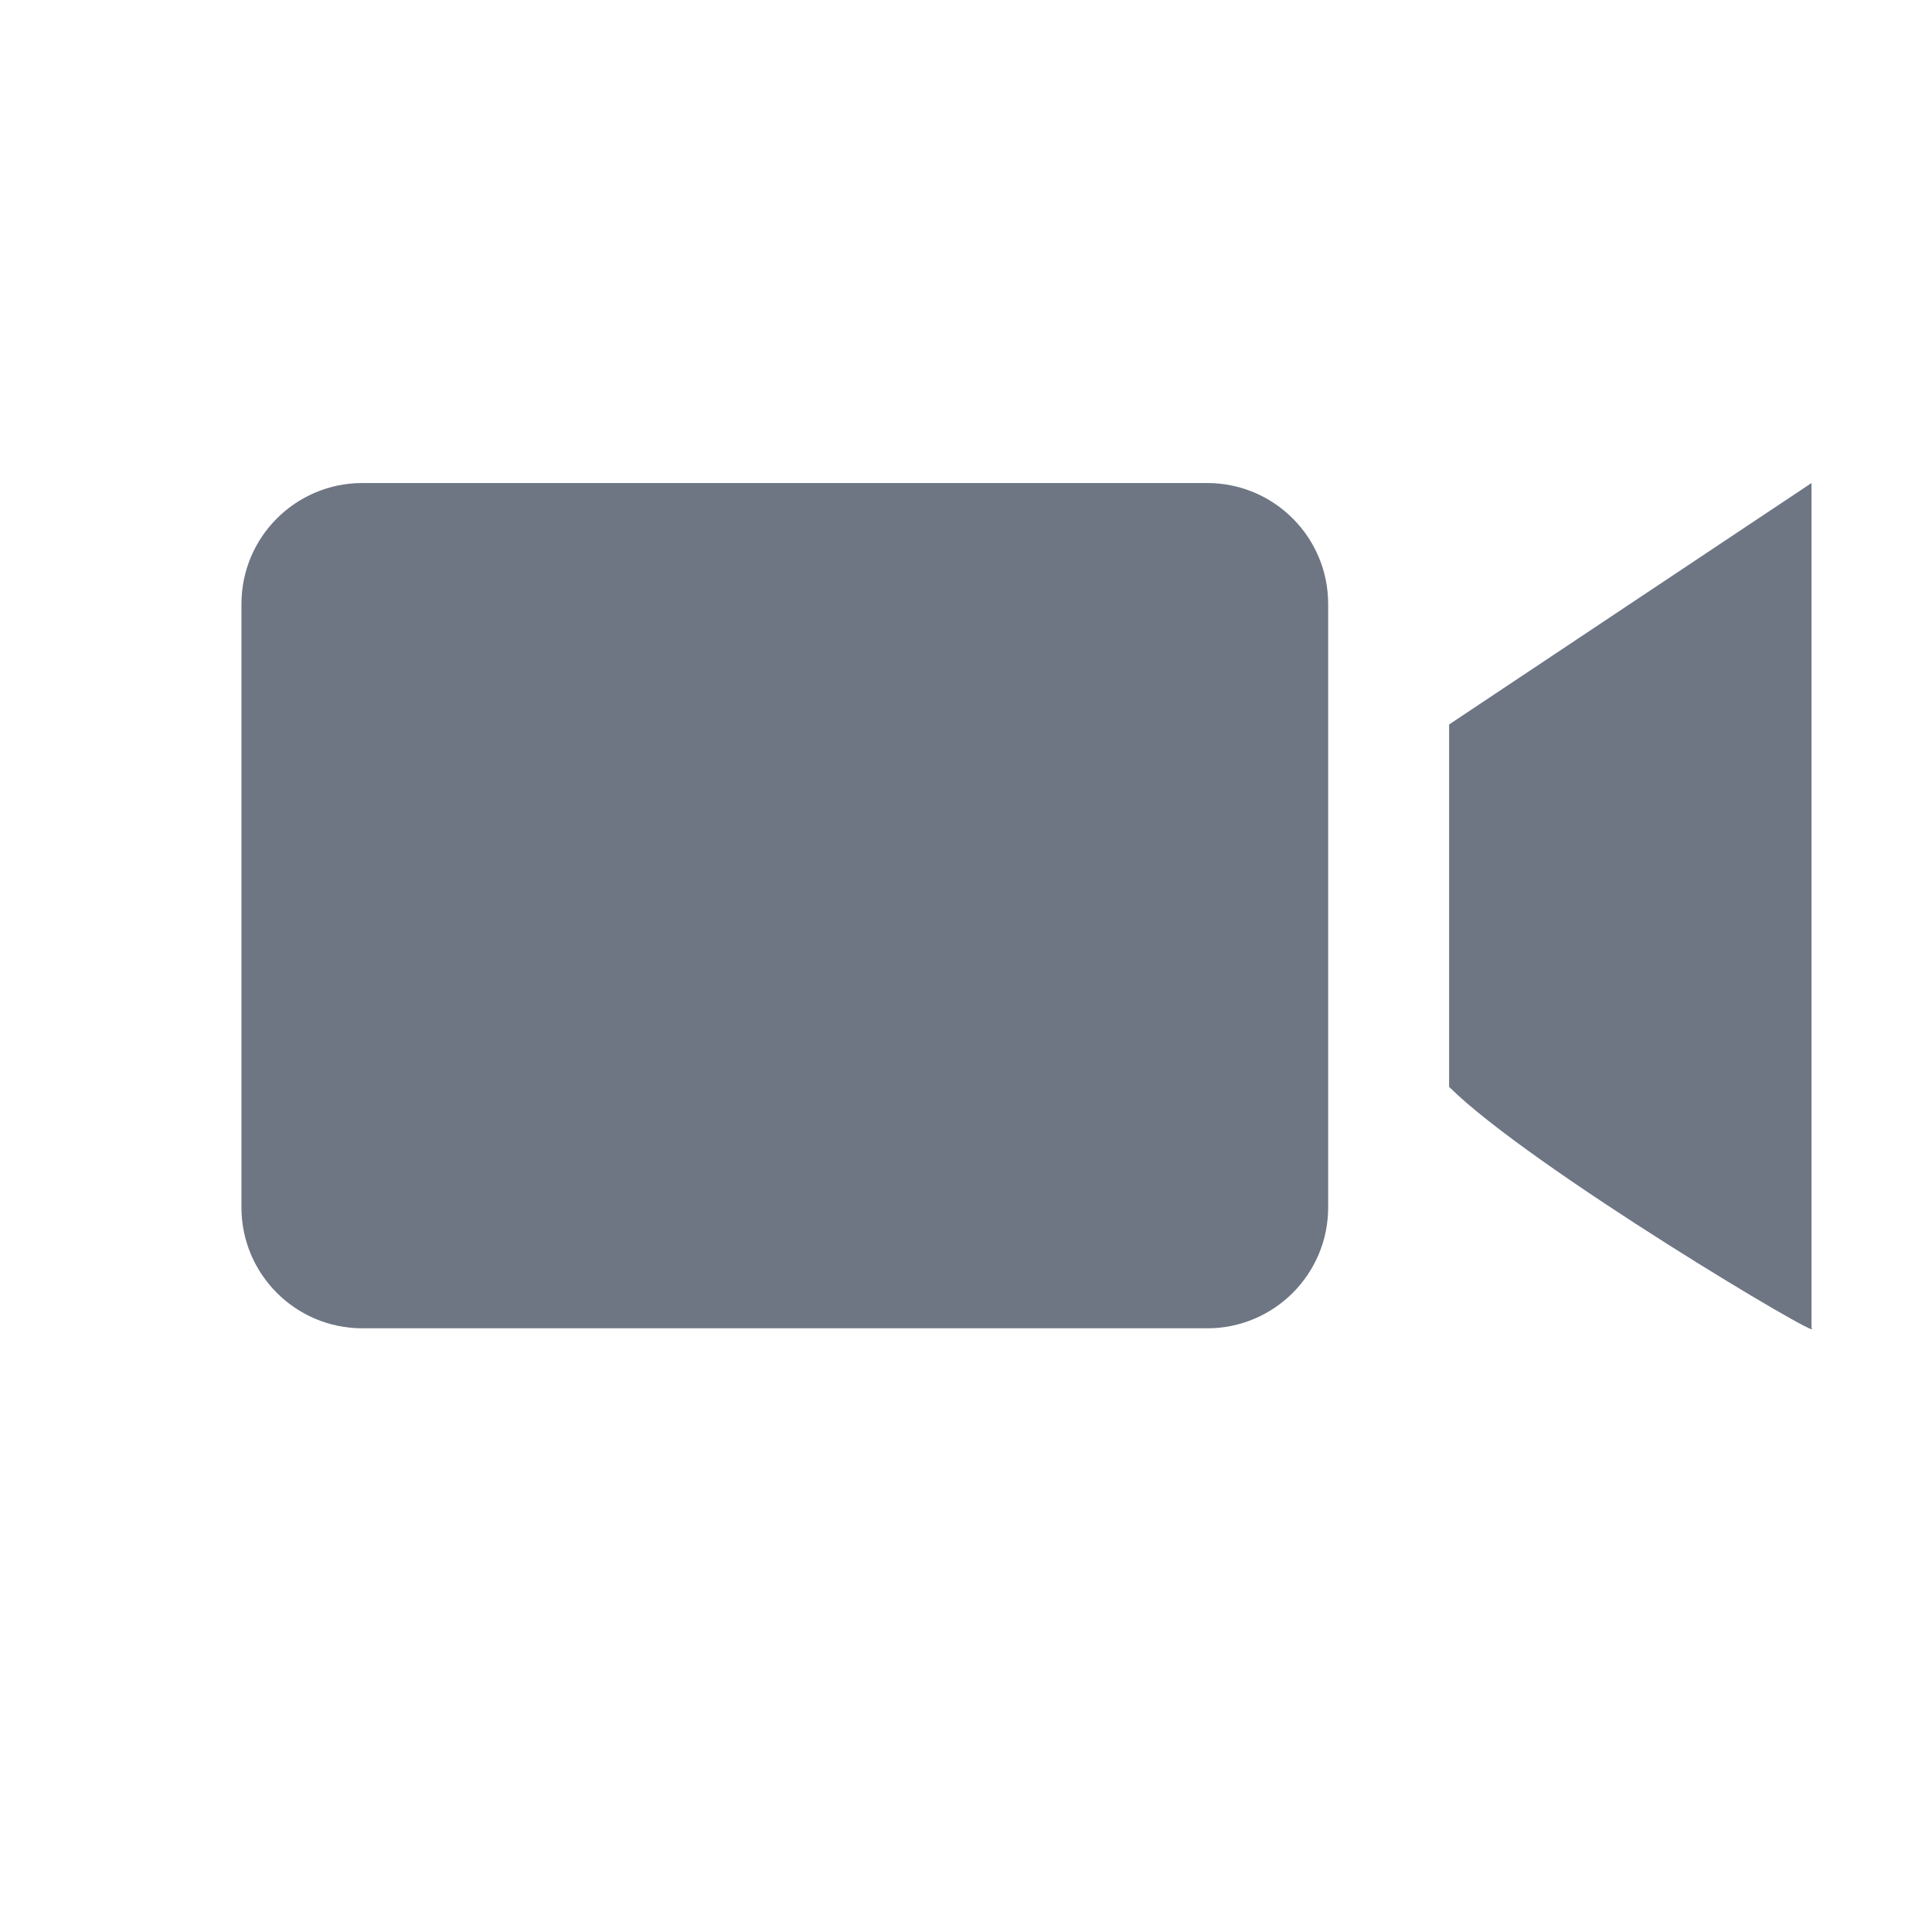
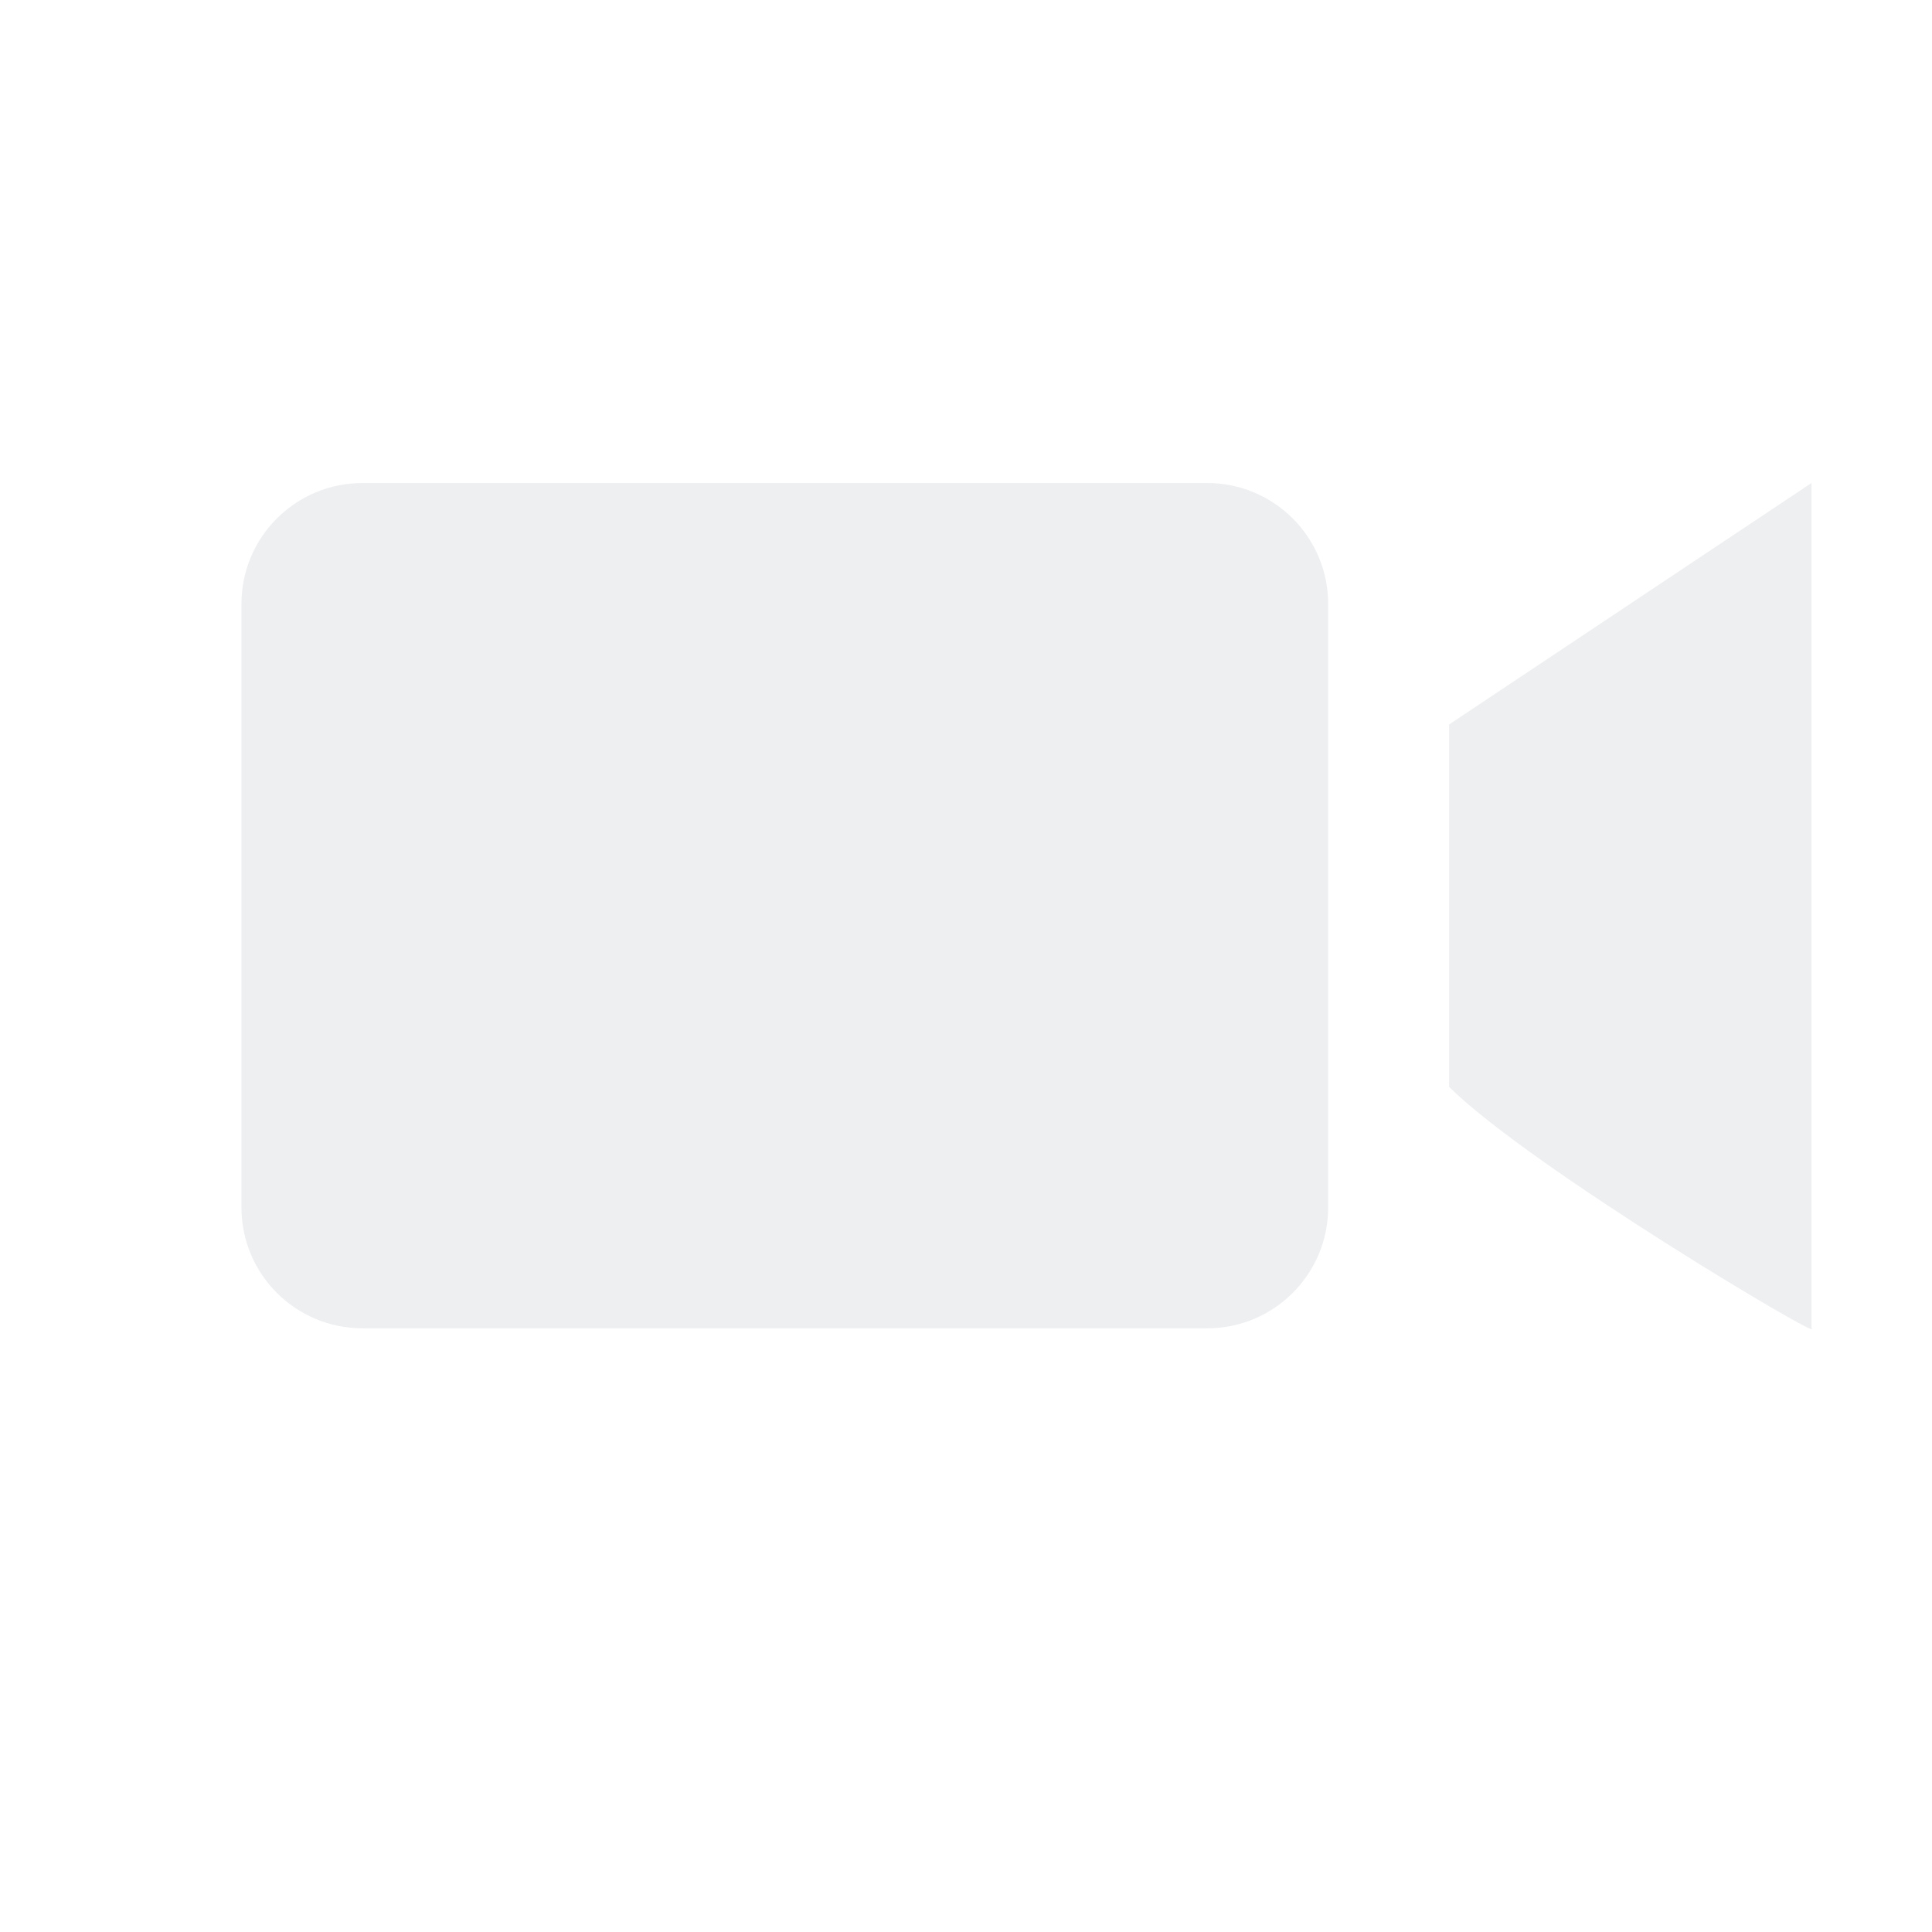
<svg xmlns="http://www.w3.org/2000/svg" width="16" height="16" viewBox="0 0 4.233 4.233" version="1.1" id="svg8">
  <defs id="defs2" />
  <g id="layer1" transform="translate(0,-292.7667)">
-     <rect style="opacity:1;fill:#6e7684;fill-opacity:1;fill-rule:nonzero;stroke:none;stroke-width:0.397;stroke-linecap:square;stroke-linejoin:bevel;stroke-miterlimit:4;stroke-dasharray:none;stroke-dashoffset:0;stroke-opacity:1" id="rect817" width="2.381" height="1.852" x="0.529" y="293.825" ry="0.265" />
-     <path style="fill:#6e7684;fill-opacity:1;fill-rule:evenodd;stroke:none;stroke-width:0.265px;stroke-linecap:butt;stroke-linejoin:miter;stroke-opacity:1" d="m 3.175,294.354 0.794,-0.529 v 1.852 c 0.036,0.035 -0.617,-0.353 -0.794,-0.529 z" id="path819" />
+     <rect style="opacity:1;fill:#eeeff1;fill-opacity:1;fill-rule:nonzero;stroke:none;stroke-width:0.397;stroke-linecap:square;stroke-linejoin:bevel;stroke-miterlimit:4;stroke-dasharray:none;stroke-dashoffset:0;stroke-opacity:1" id="rect817" width="2.381" height="1.852" x="0.529" y="293.825" ry="0.265" />
+     <path style="fill:#eeeff1;fill-opacity:1;fill-rule:evenodd;stroke:none;stroke-width:0.265px;stroke-linecap:butt;stroke-linejoin:miter;stroke-opacity:1" d="m 3.175,294.354 0.794,-0.529 v 1.852 c 0.036,0.035 -0.617,-0.353 -0.794,-0.529 z" id="path819" />
  </g>
</svg>
